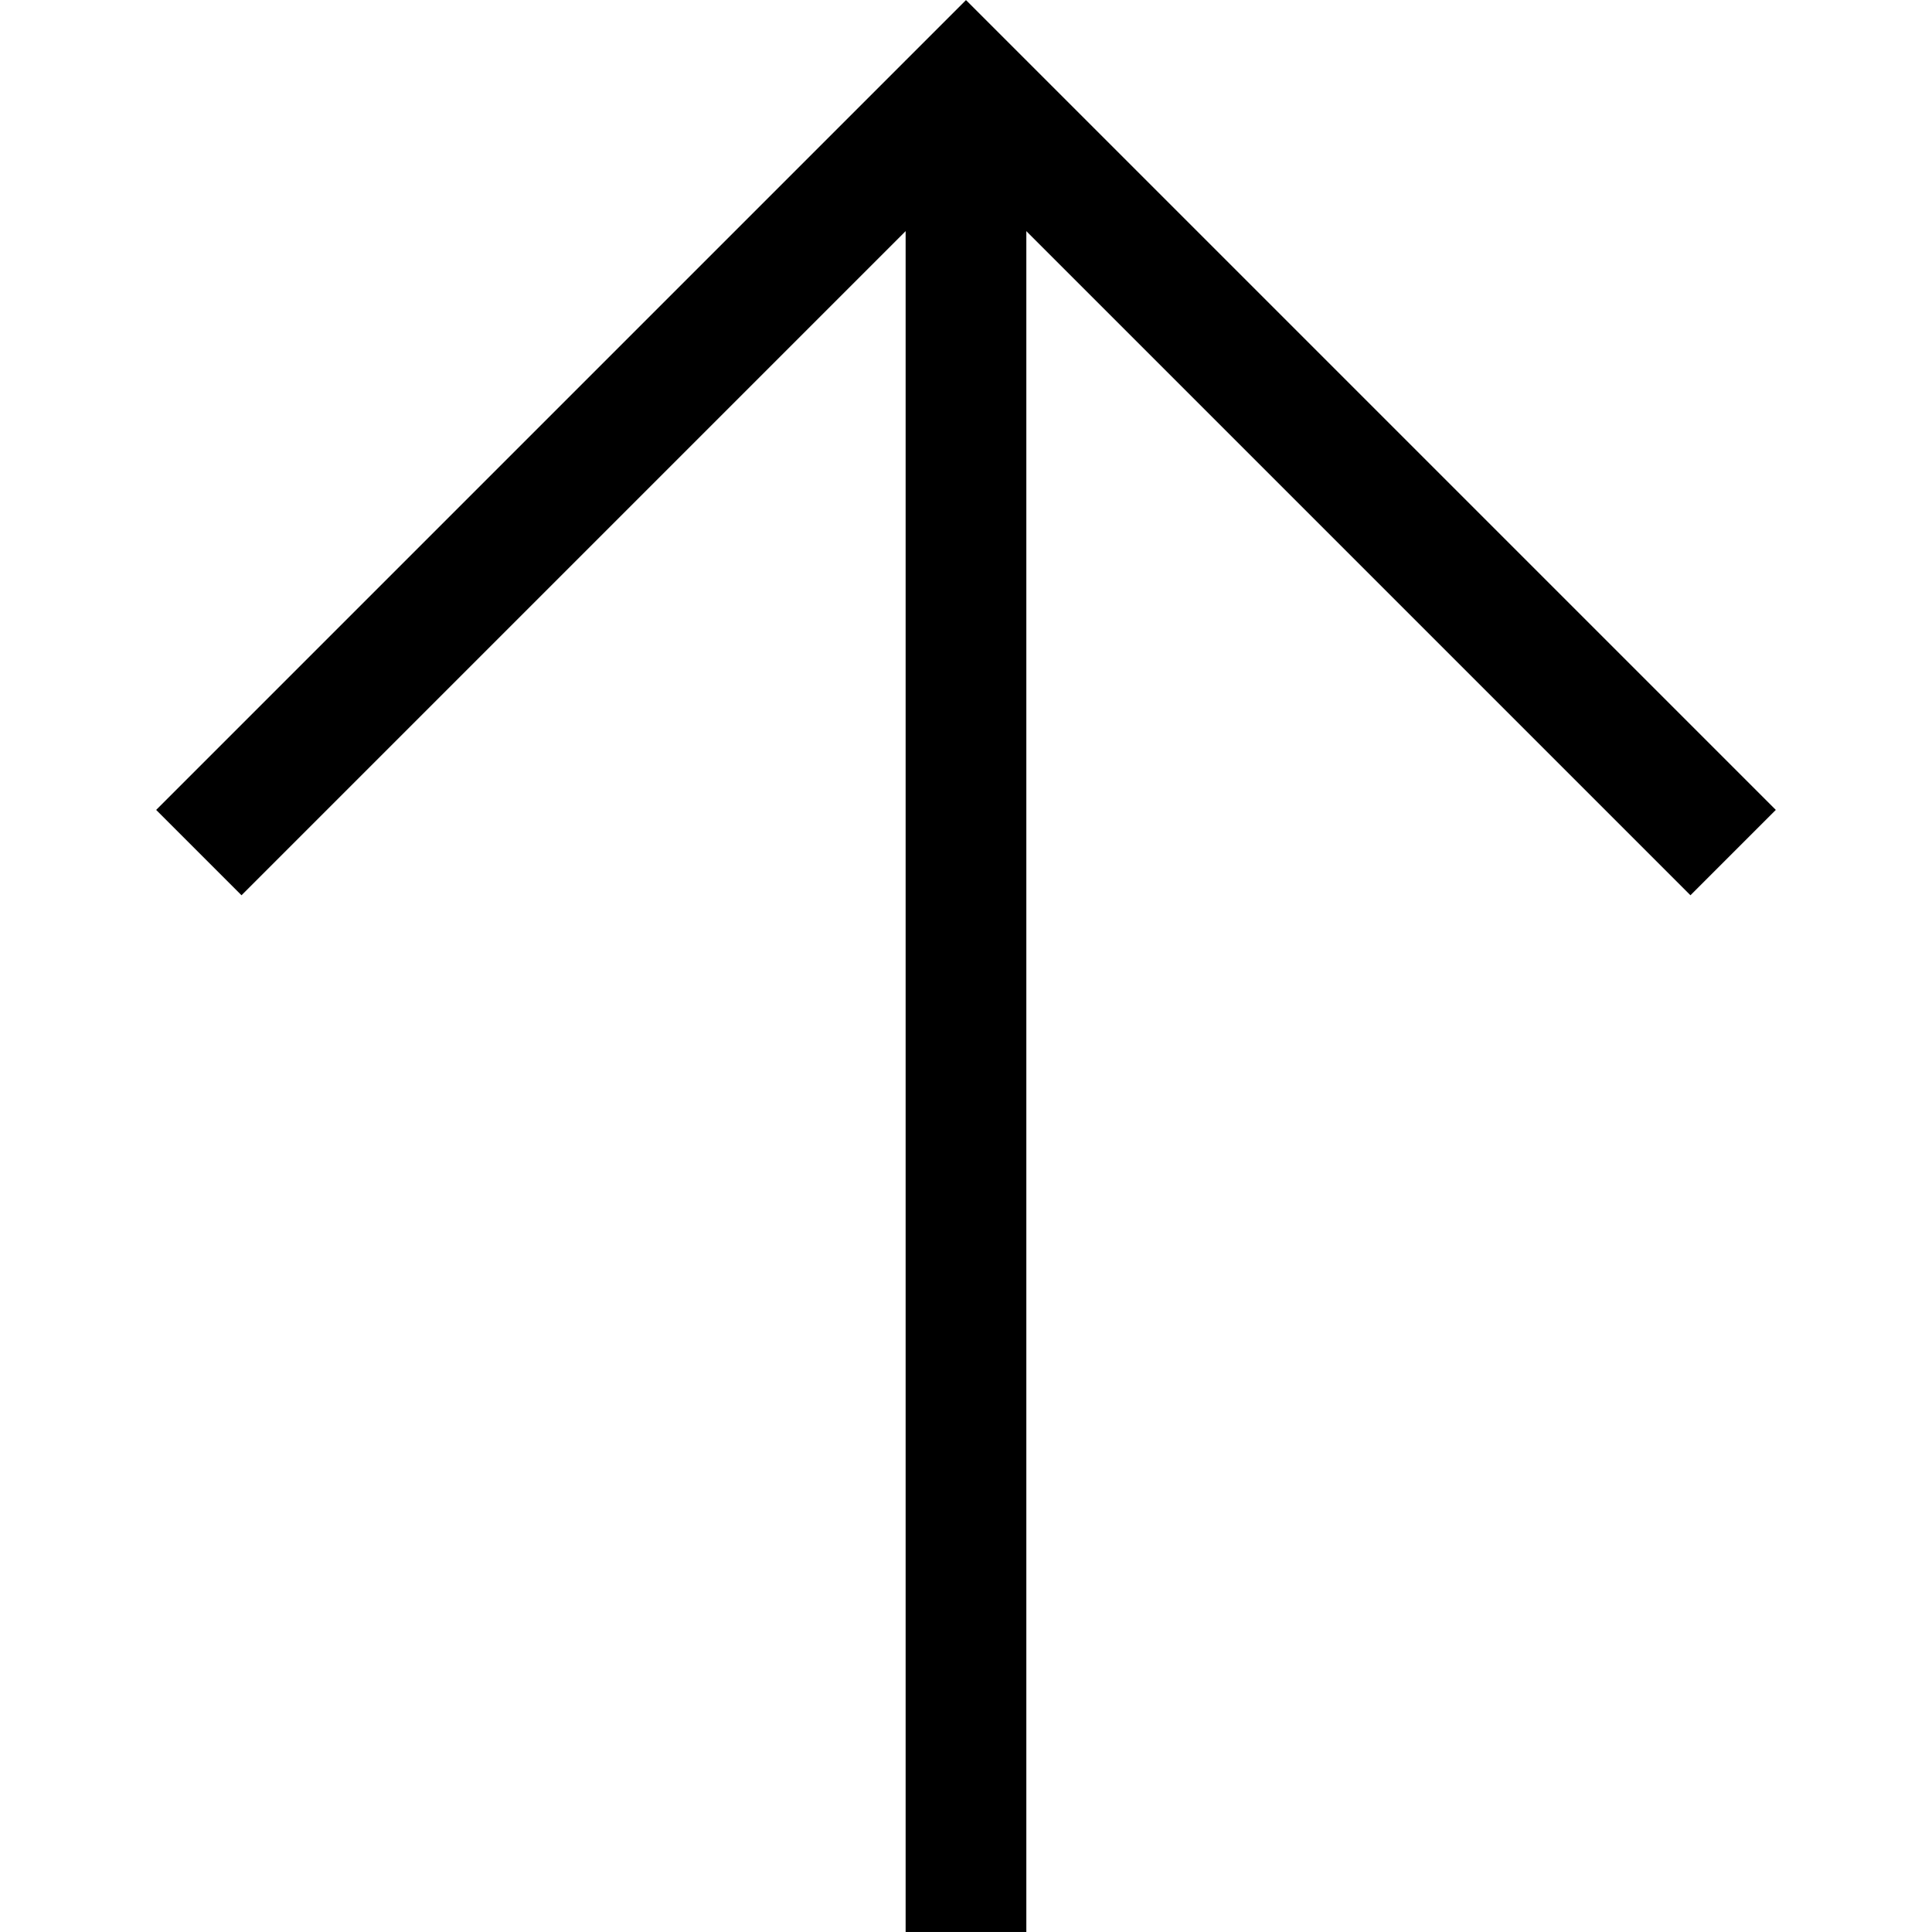
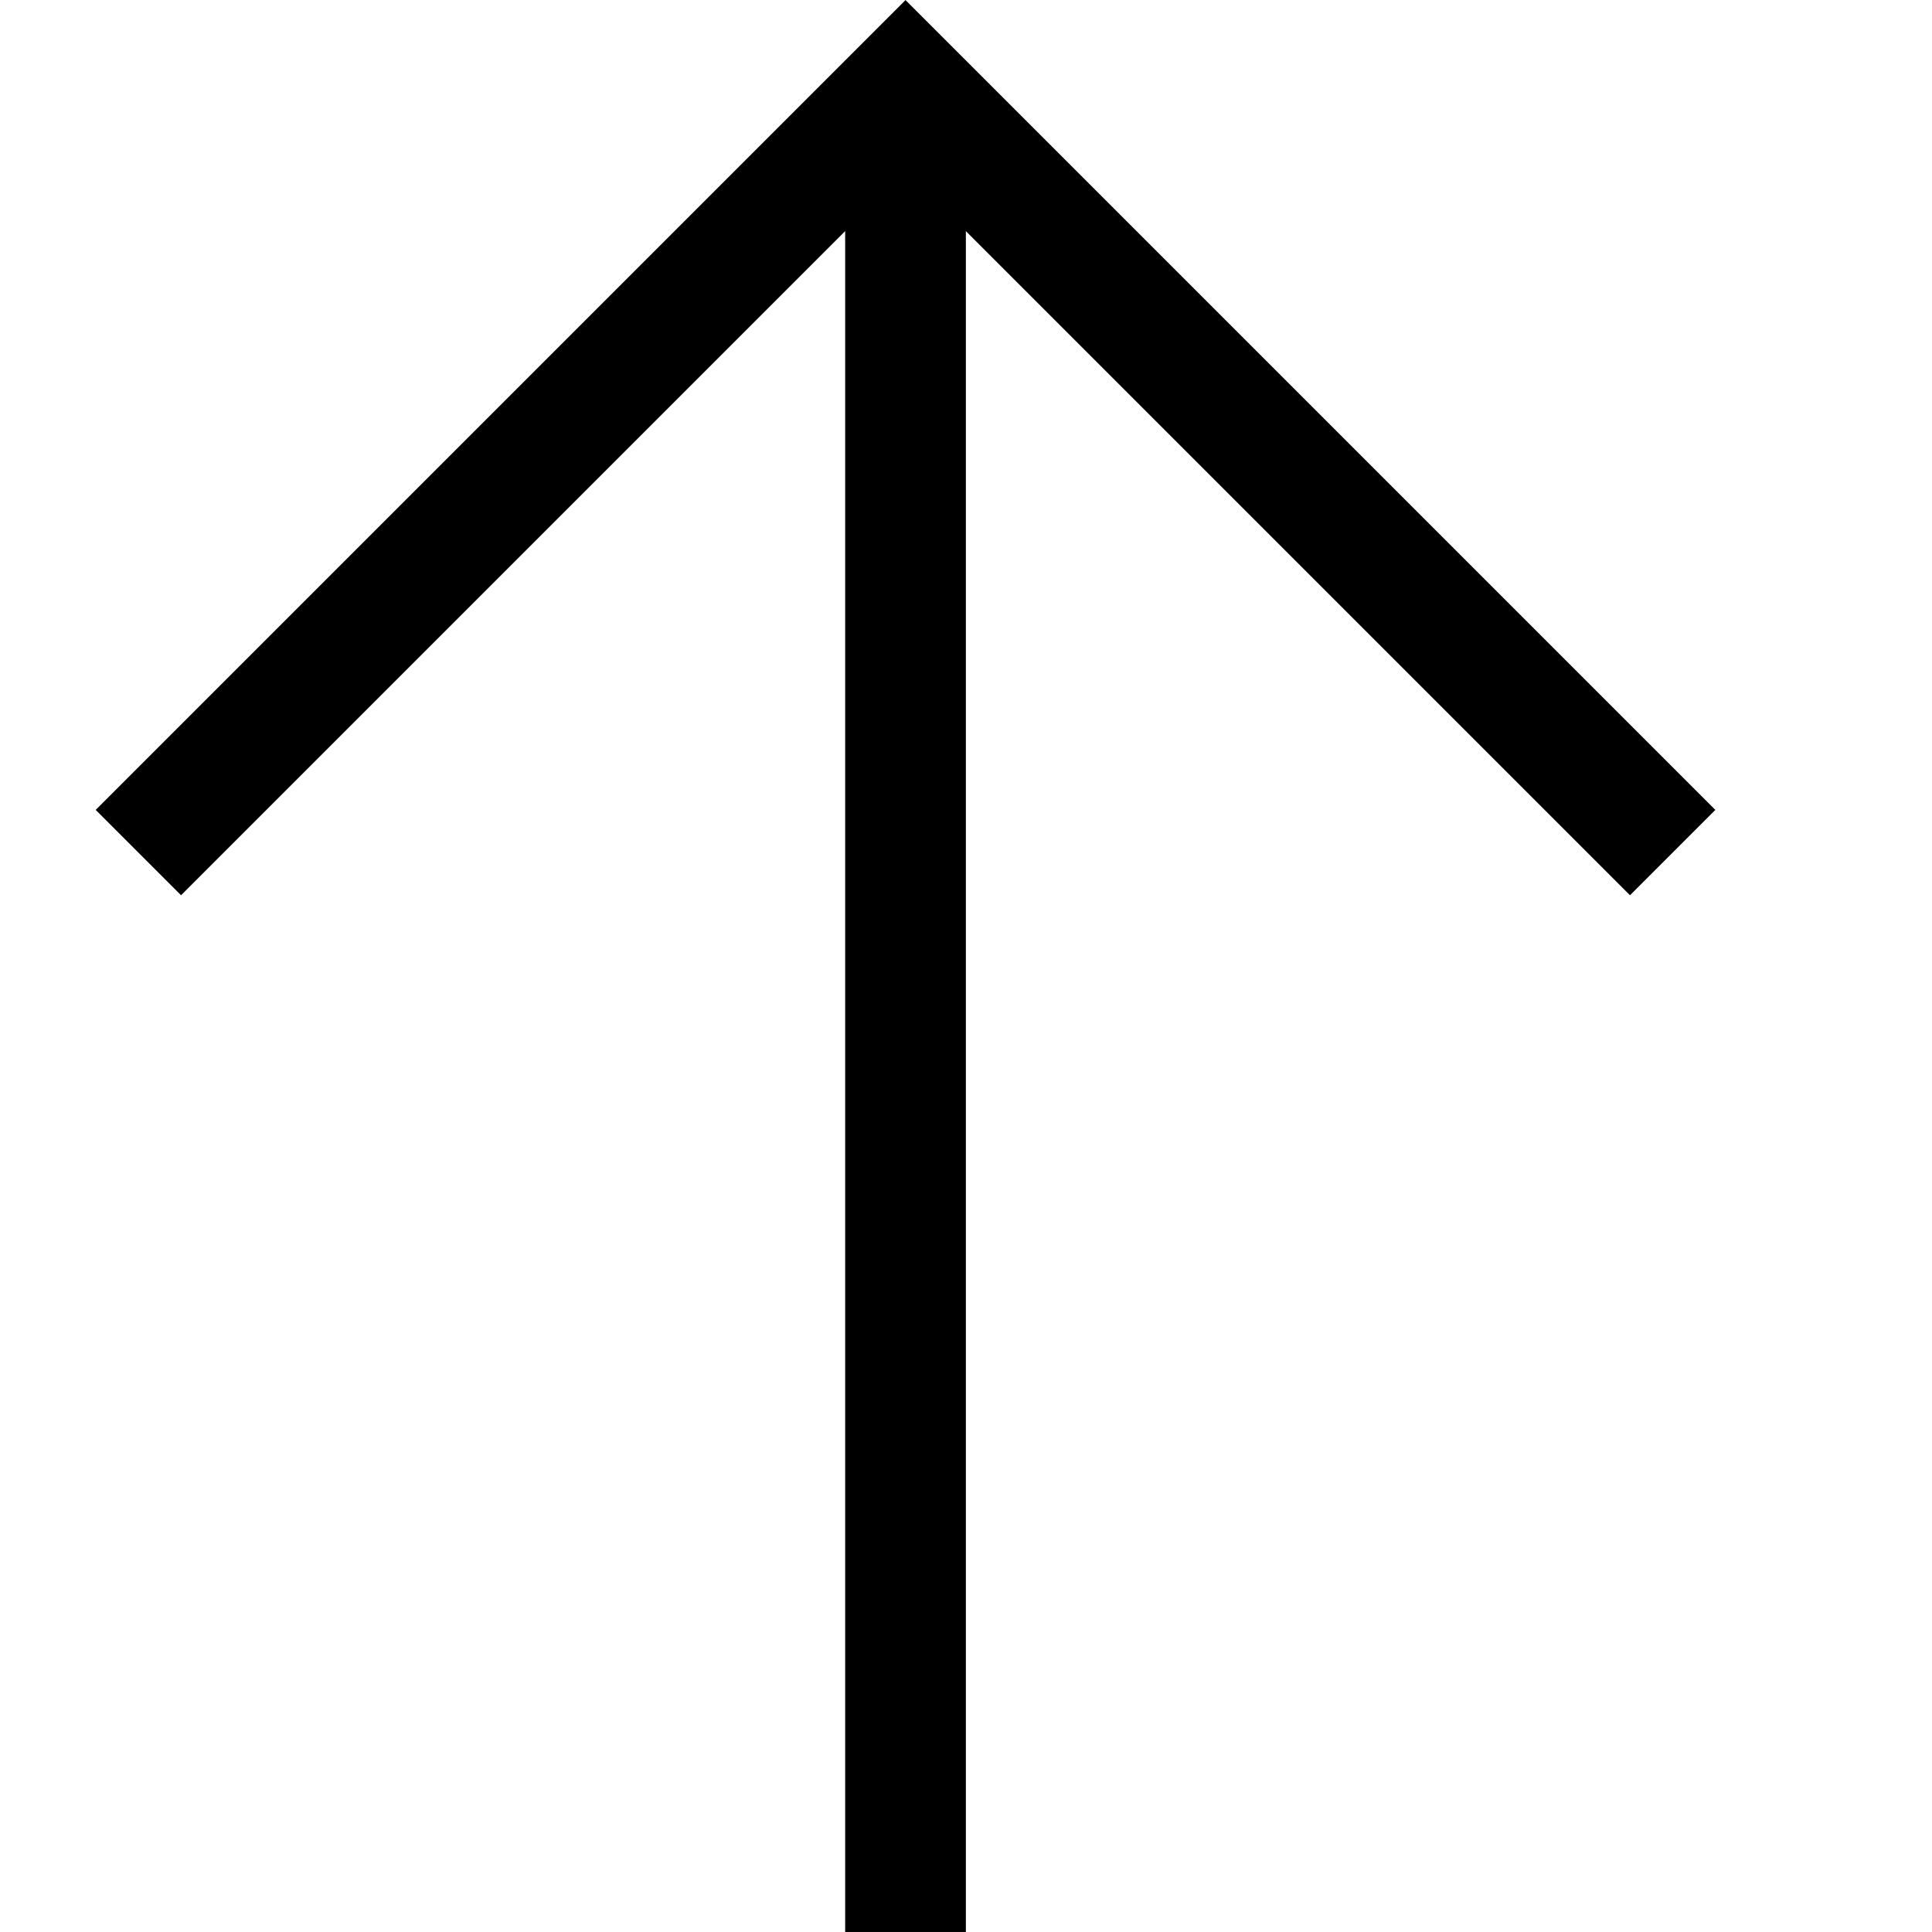
<svg xmlns="http://www.w3.org/2000/svg" width="32" height="32" viewBox="0 0 8.467 8.467" version="1.1" id="svg1">
  <defs id="defs1" />
  <g id="layer1" transform="translate(-0.2645835,-0.2645838)">
-     <path style="fill:none;stroke:#000000;stroke-width:0.529;stroke-linecap:square;stroke-dasharray:none;stroke-opacity:1;paint-order:normal" d="M 4.498,8.467 V 0.794" id="path1" />
-     <path style="fill:none;stroke:#000000;stroke-width:0.529;stroke-linecap:square;stroke-dasharray:none;stroke-opacity:1;paint-order:normal" d="m 1.323,3.814 3.175,-3.175 3.175,3.175" id="path2" />
+     <path style="fill:none;stroke:#000000;stroke-width:0.529;stroke-linecap:square;stroke-dasharray:none;stroke-opacity:1;paint-order:normal" d="M 4.233,8.467 V 0.794" id="path1" />
+     <path style="fill:none;stroke:#000000;stroke-width:0.529;stroke-linecap:square;stroke-dasharray:none;stroke-opacity:1;paint-order:normal" d="m 1.058,3.814 3.175,-3.175 3.175,3.175" id="path2" />
  </g>
</svg>
